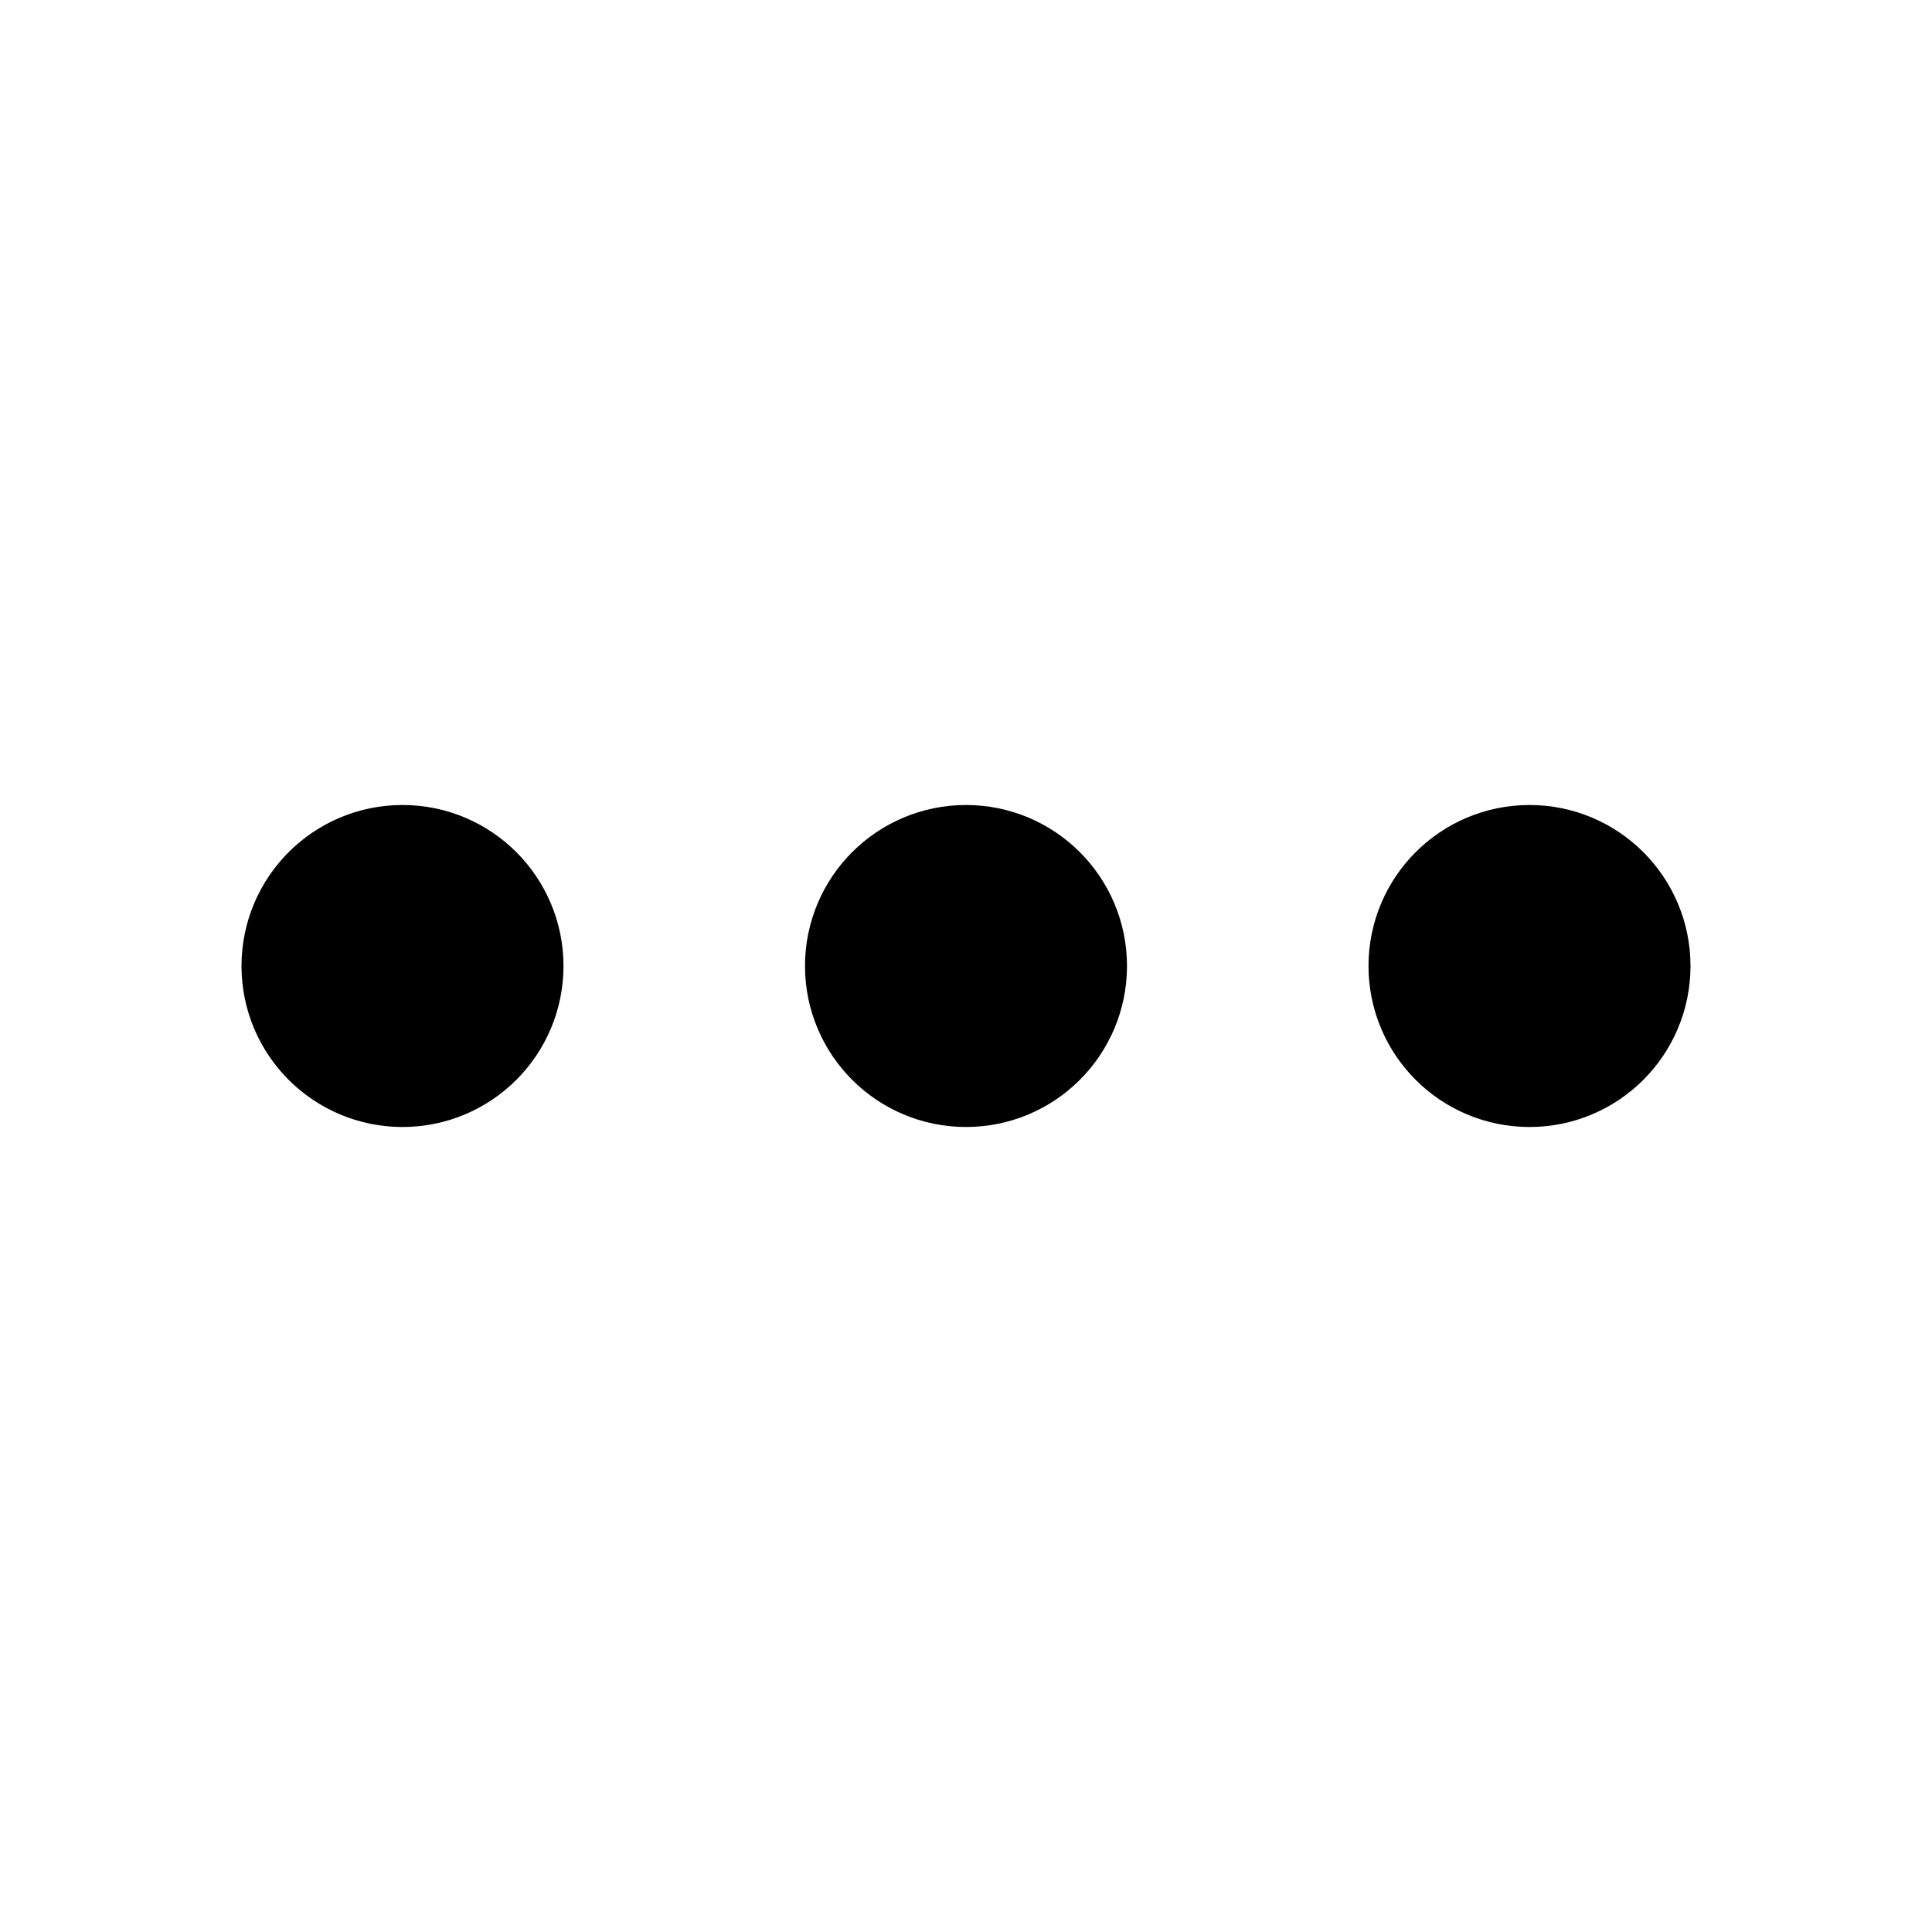
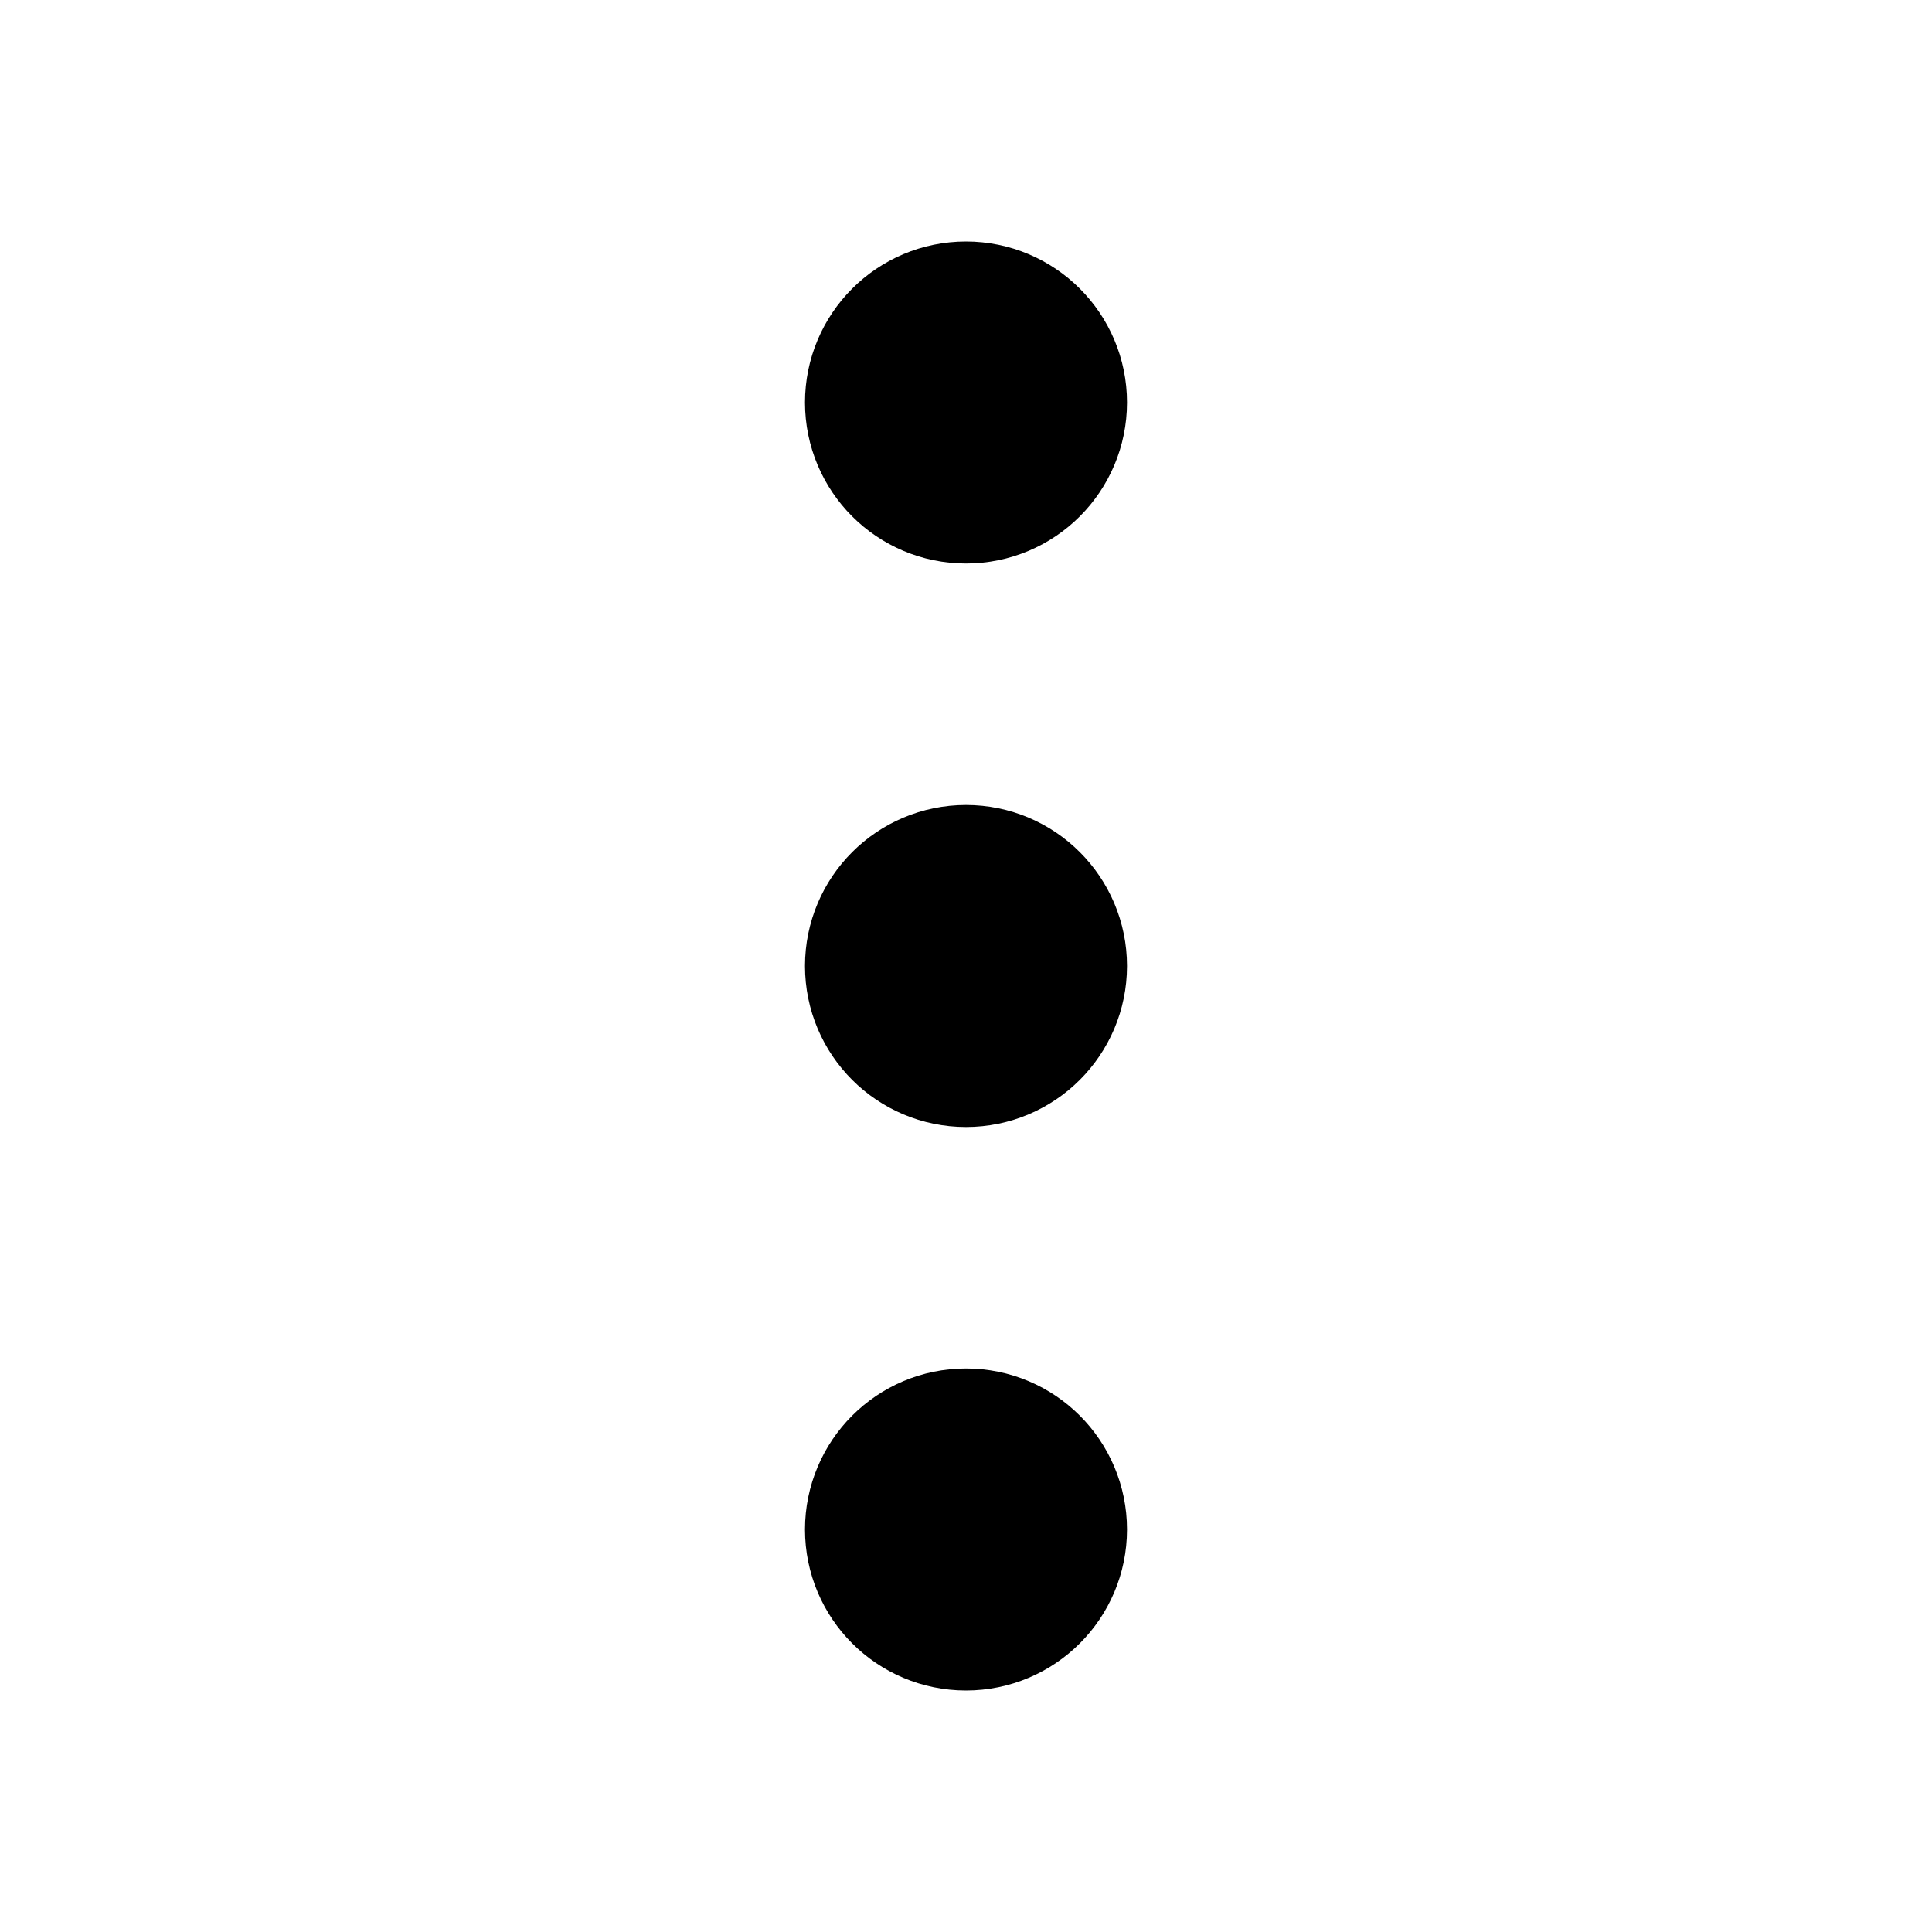
- <svg xmlns="http://www.w3.org/2000/svg" width="32" height="32" viewBox="0 0 24 24">
-   <g fill="none" stroke="currentColor" stroke-linecap="round" stroke-linejoin="round" stroke-width="2">
-     <circle cx="12" cy="12" r="1" />
-     <circle cx="19" cy="12" r="1" />
-     <circle cx="5" cy="12" r="1" />
-   </g>
+ <svg xmlns="http://www.w3.org/2000/svg" width="24" height="24" viewBox="0 0 24 24" fill="none" stroke="currentColor" stroke-width="2" stroke-linecap="round" stroke-linejoin="round" class="icon icon-tabler icons-tabler-outline icon-tabler-dots-vertical">
+   <path stroke="none" d="M0 0h24v24H0z" fill="none" />
+   <path d="M11 12a1 1 0 1 0 2 0a1 1 0 1 0 -2 0" />
+   <path d="M11 19a1 1 0 1 0 2 0a1 1 0 1 0 -2 0" />
+   <path d="M11 5a1 1 0 1 0 2 0a1 1 0 1 0 -2 0" />
</svg>
